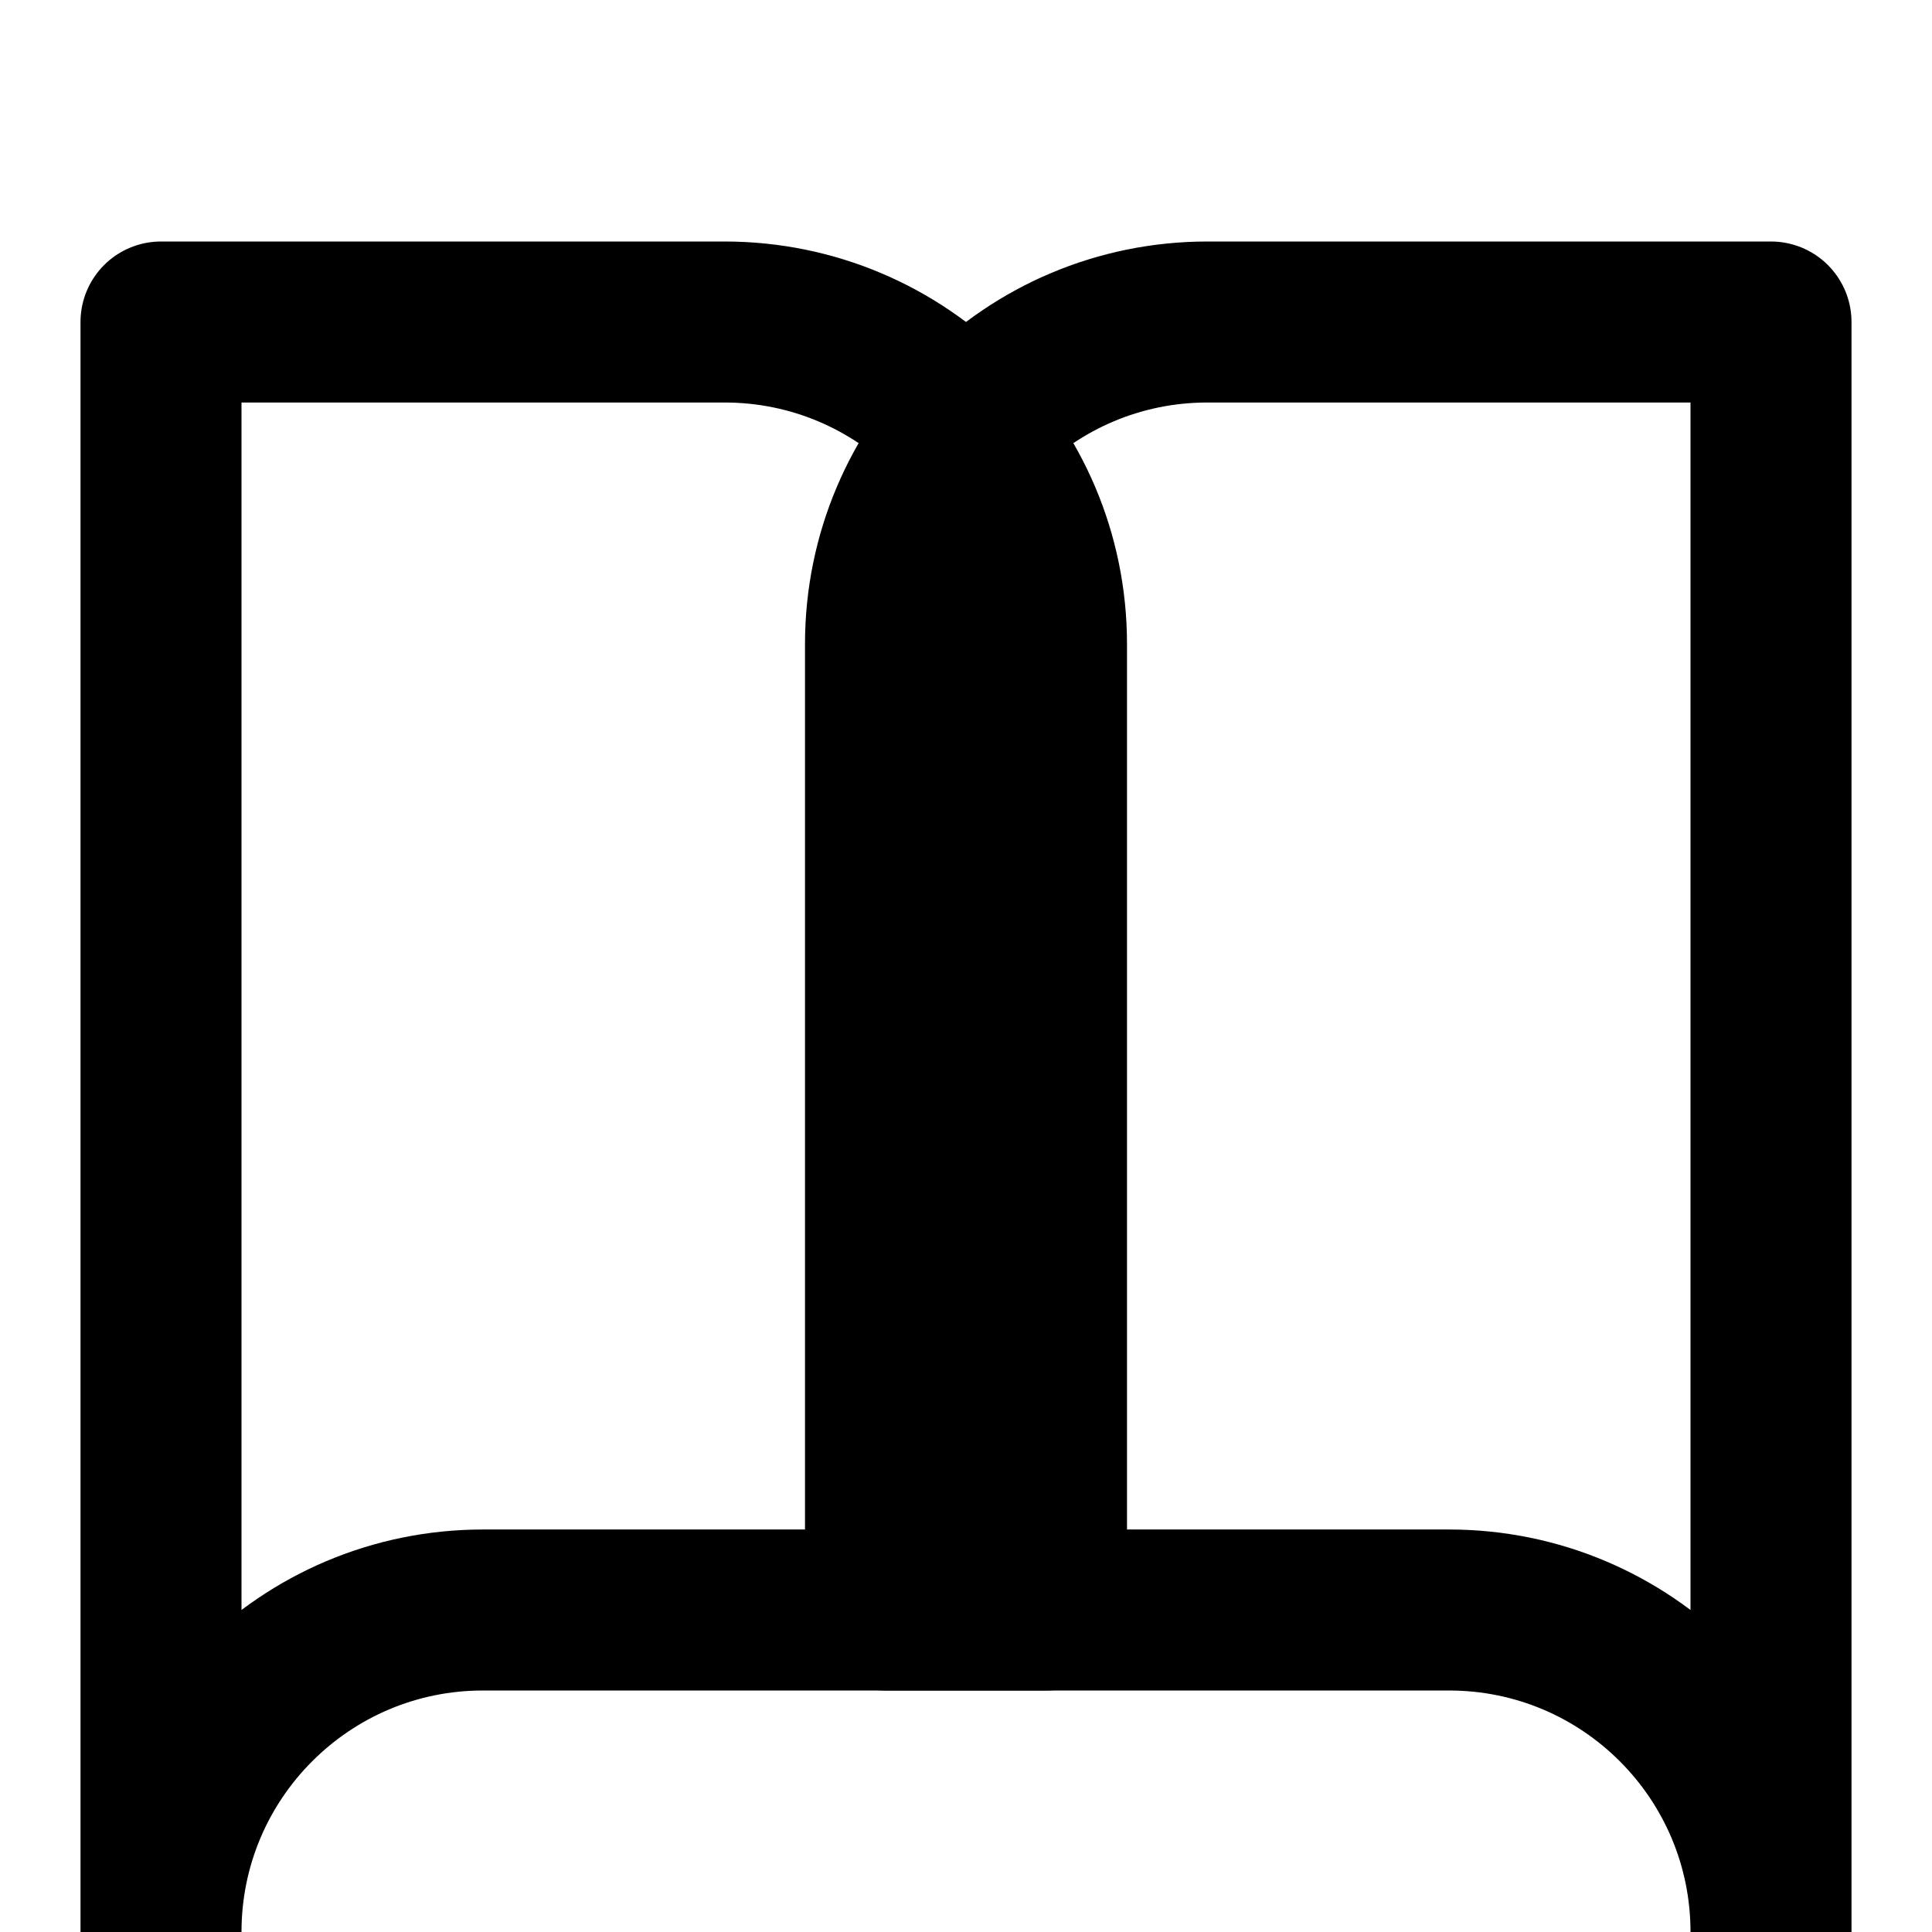
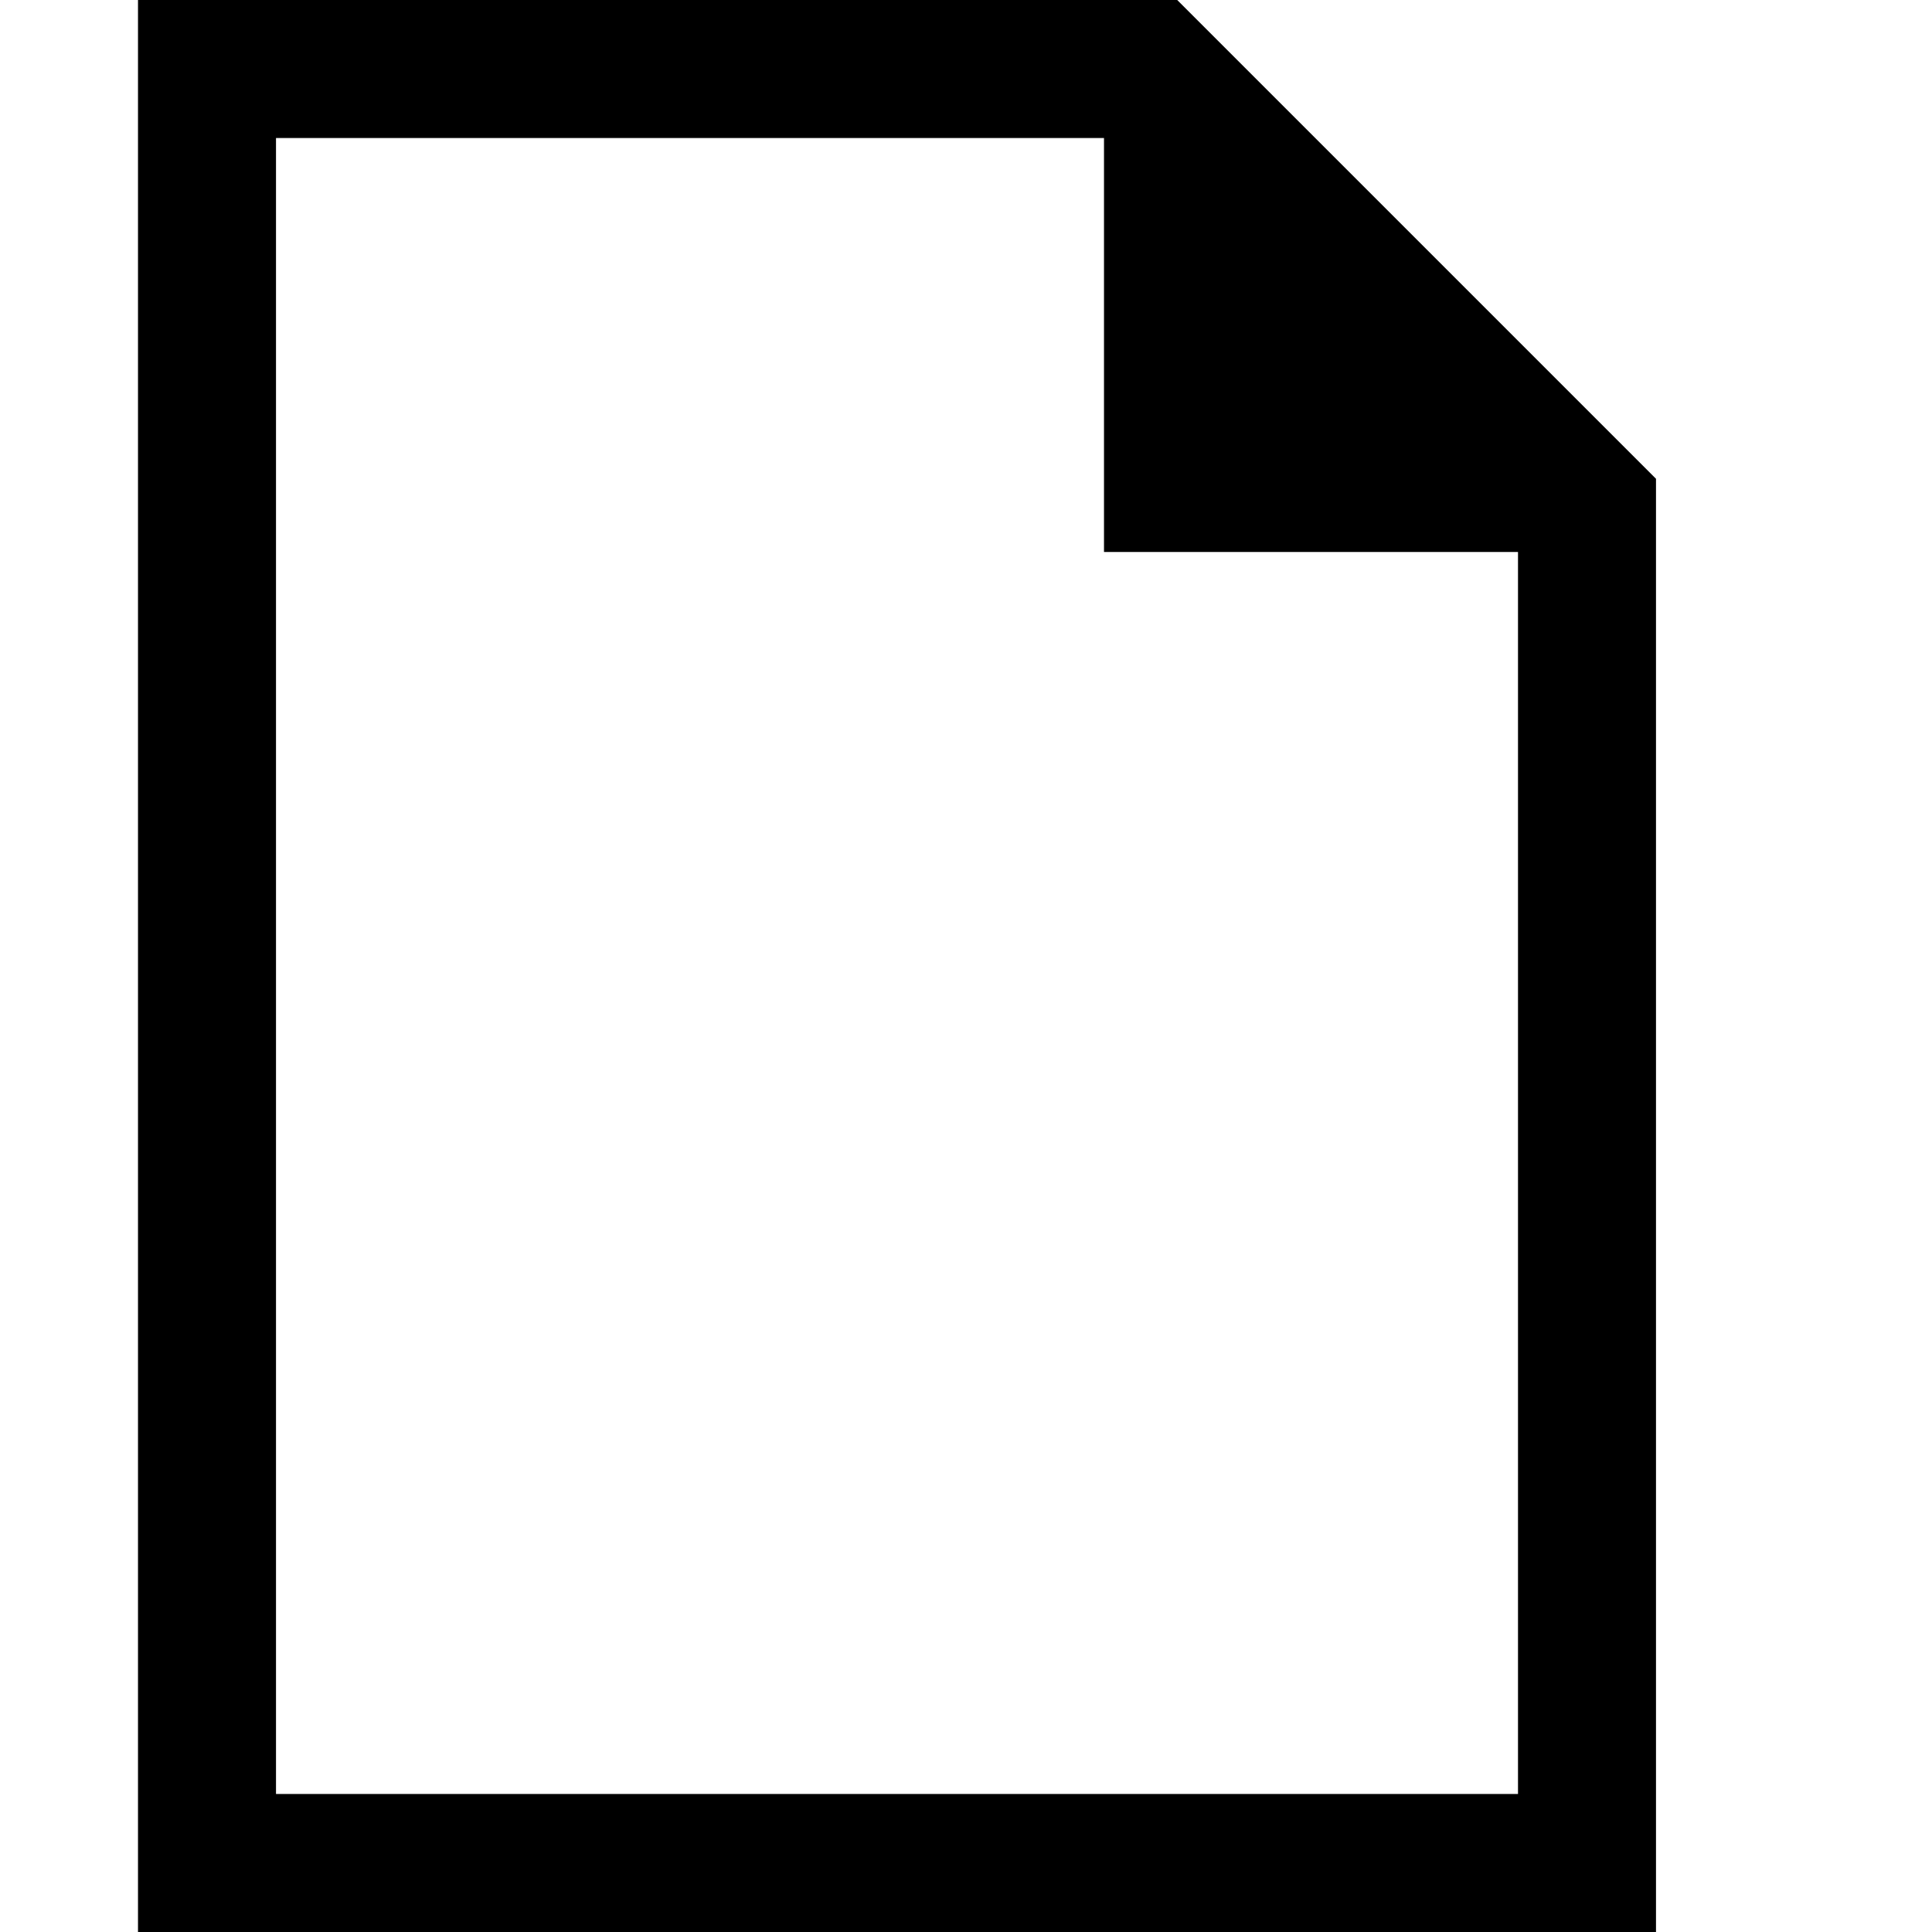
- <svg xmlns="http://www.w3.org/2000/svg" width="24" height="24" fill="none" stroke="#000" stroke-width="2" stroke-linecap="round" stroke-linejoin="round" viewBox="0 0 24 24">
-   <path d="M2 4h7a4 4 0 0 1 4 4v12H6a4 4 0 0 0-4 4V4z" />
-   <path d="M22 4h-7a4 4 0 0 0-4 4v12h7a4 4 0 0 1 4 4V4z" />
+ <svg xmlns="http://www.w3.org/2000/svg" width="24" height="24" viewBox="0 0 384 448">
+   <g transform="translate(0,-604.3622)">
+     <path style="fill-opacity:1;stroke:none;stroke-width:36;stroke-linecap:round;stroke-miterlimit:4;stroke-dasharray:none;stroke-opacity:1" d="m 0,0 0,32 0,384 0,32 32,0 320,0 0,-32 0,-304.98 L 240.98,0 32,0 0,0 Z m 32,32 192,0 0,96 96,0 0,288 -288,0 0,-384 z" transform="translate(0,604.3622)" />
+   </g>
</svg>
